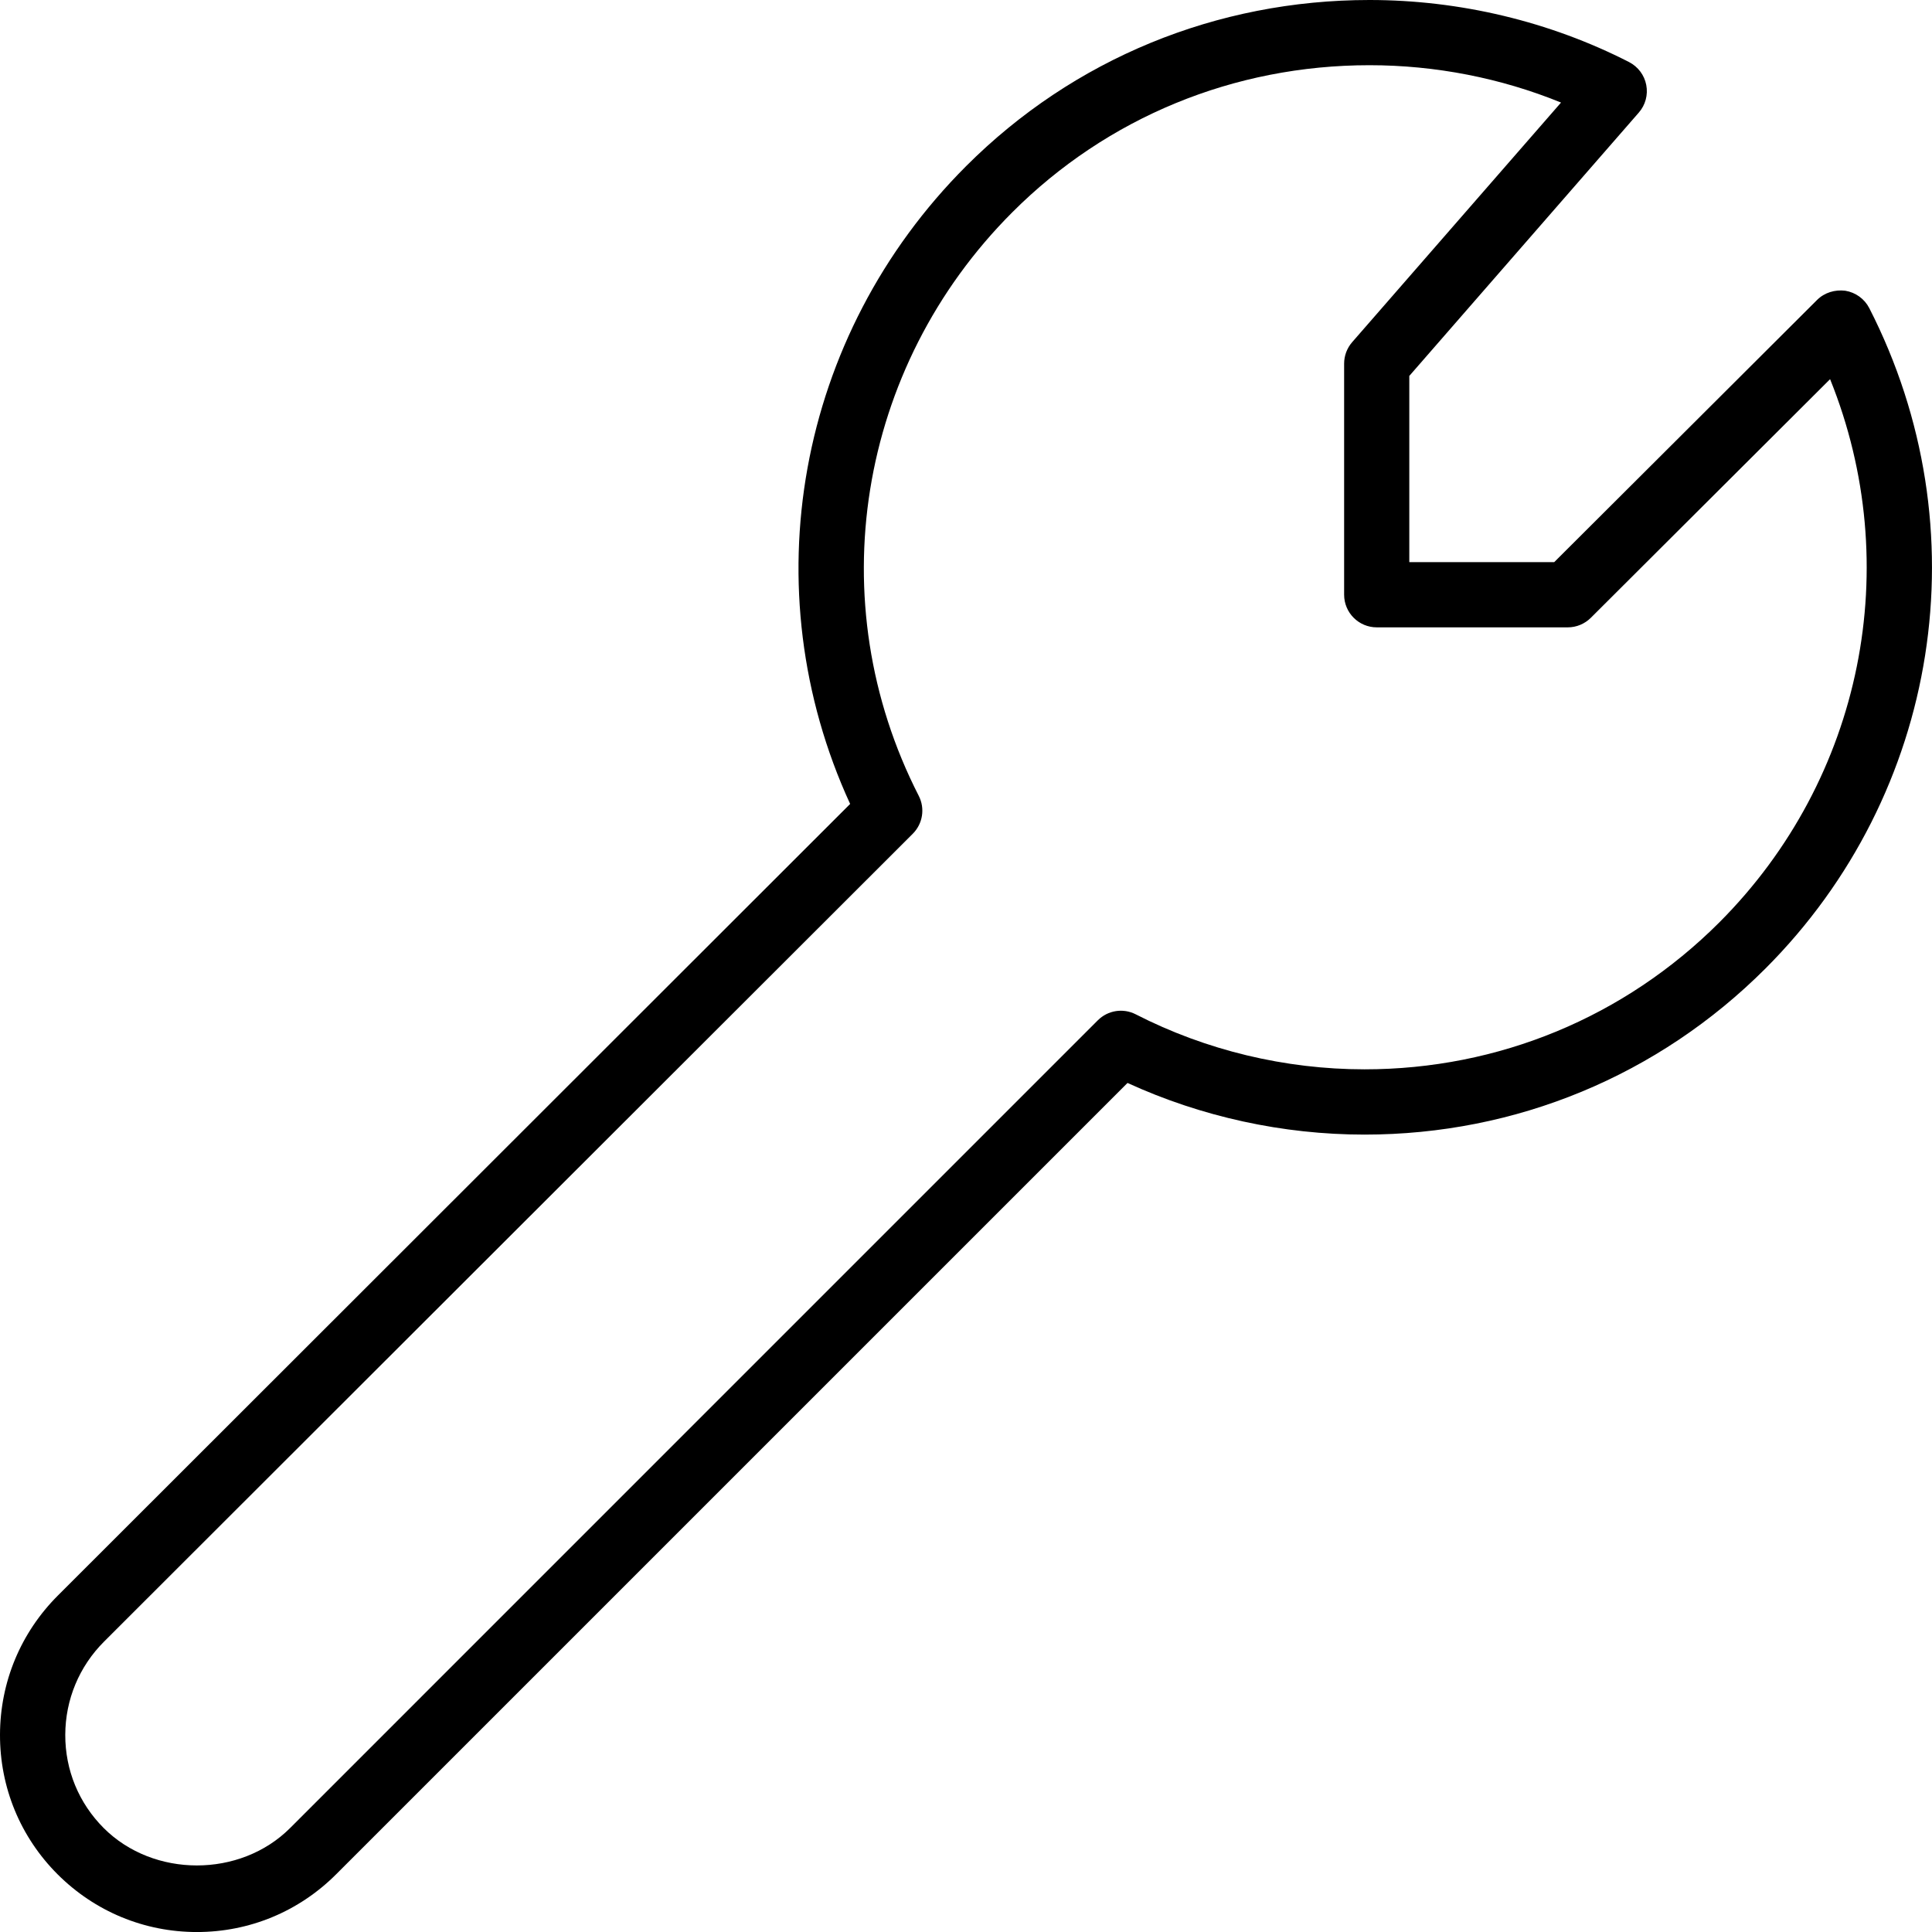
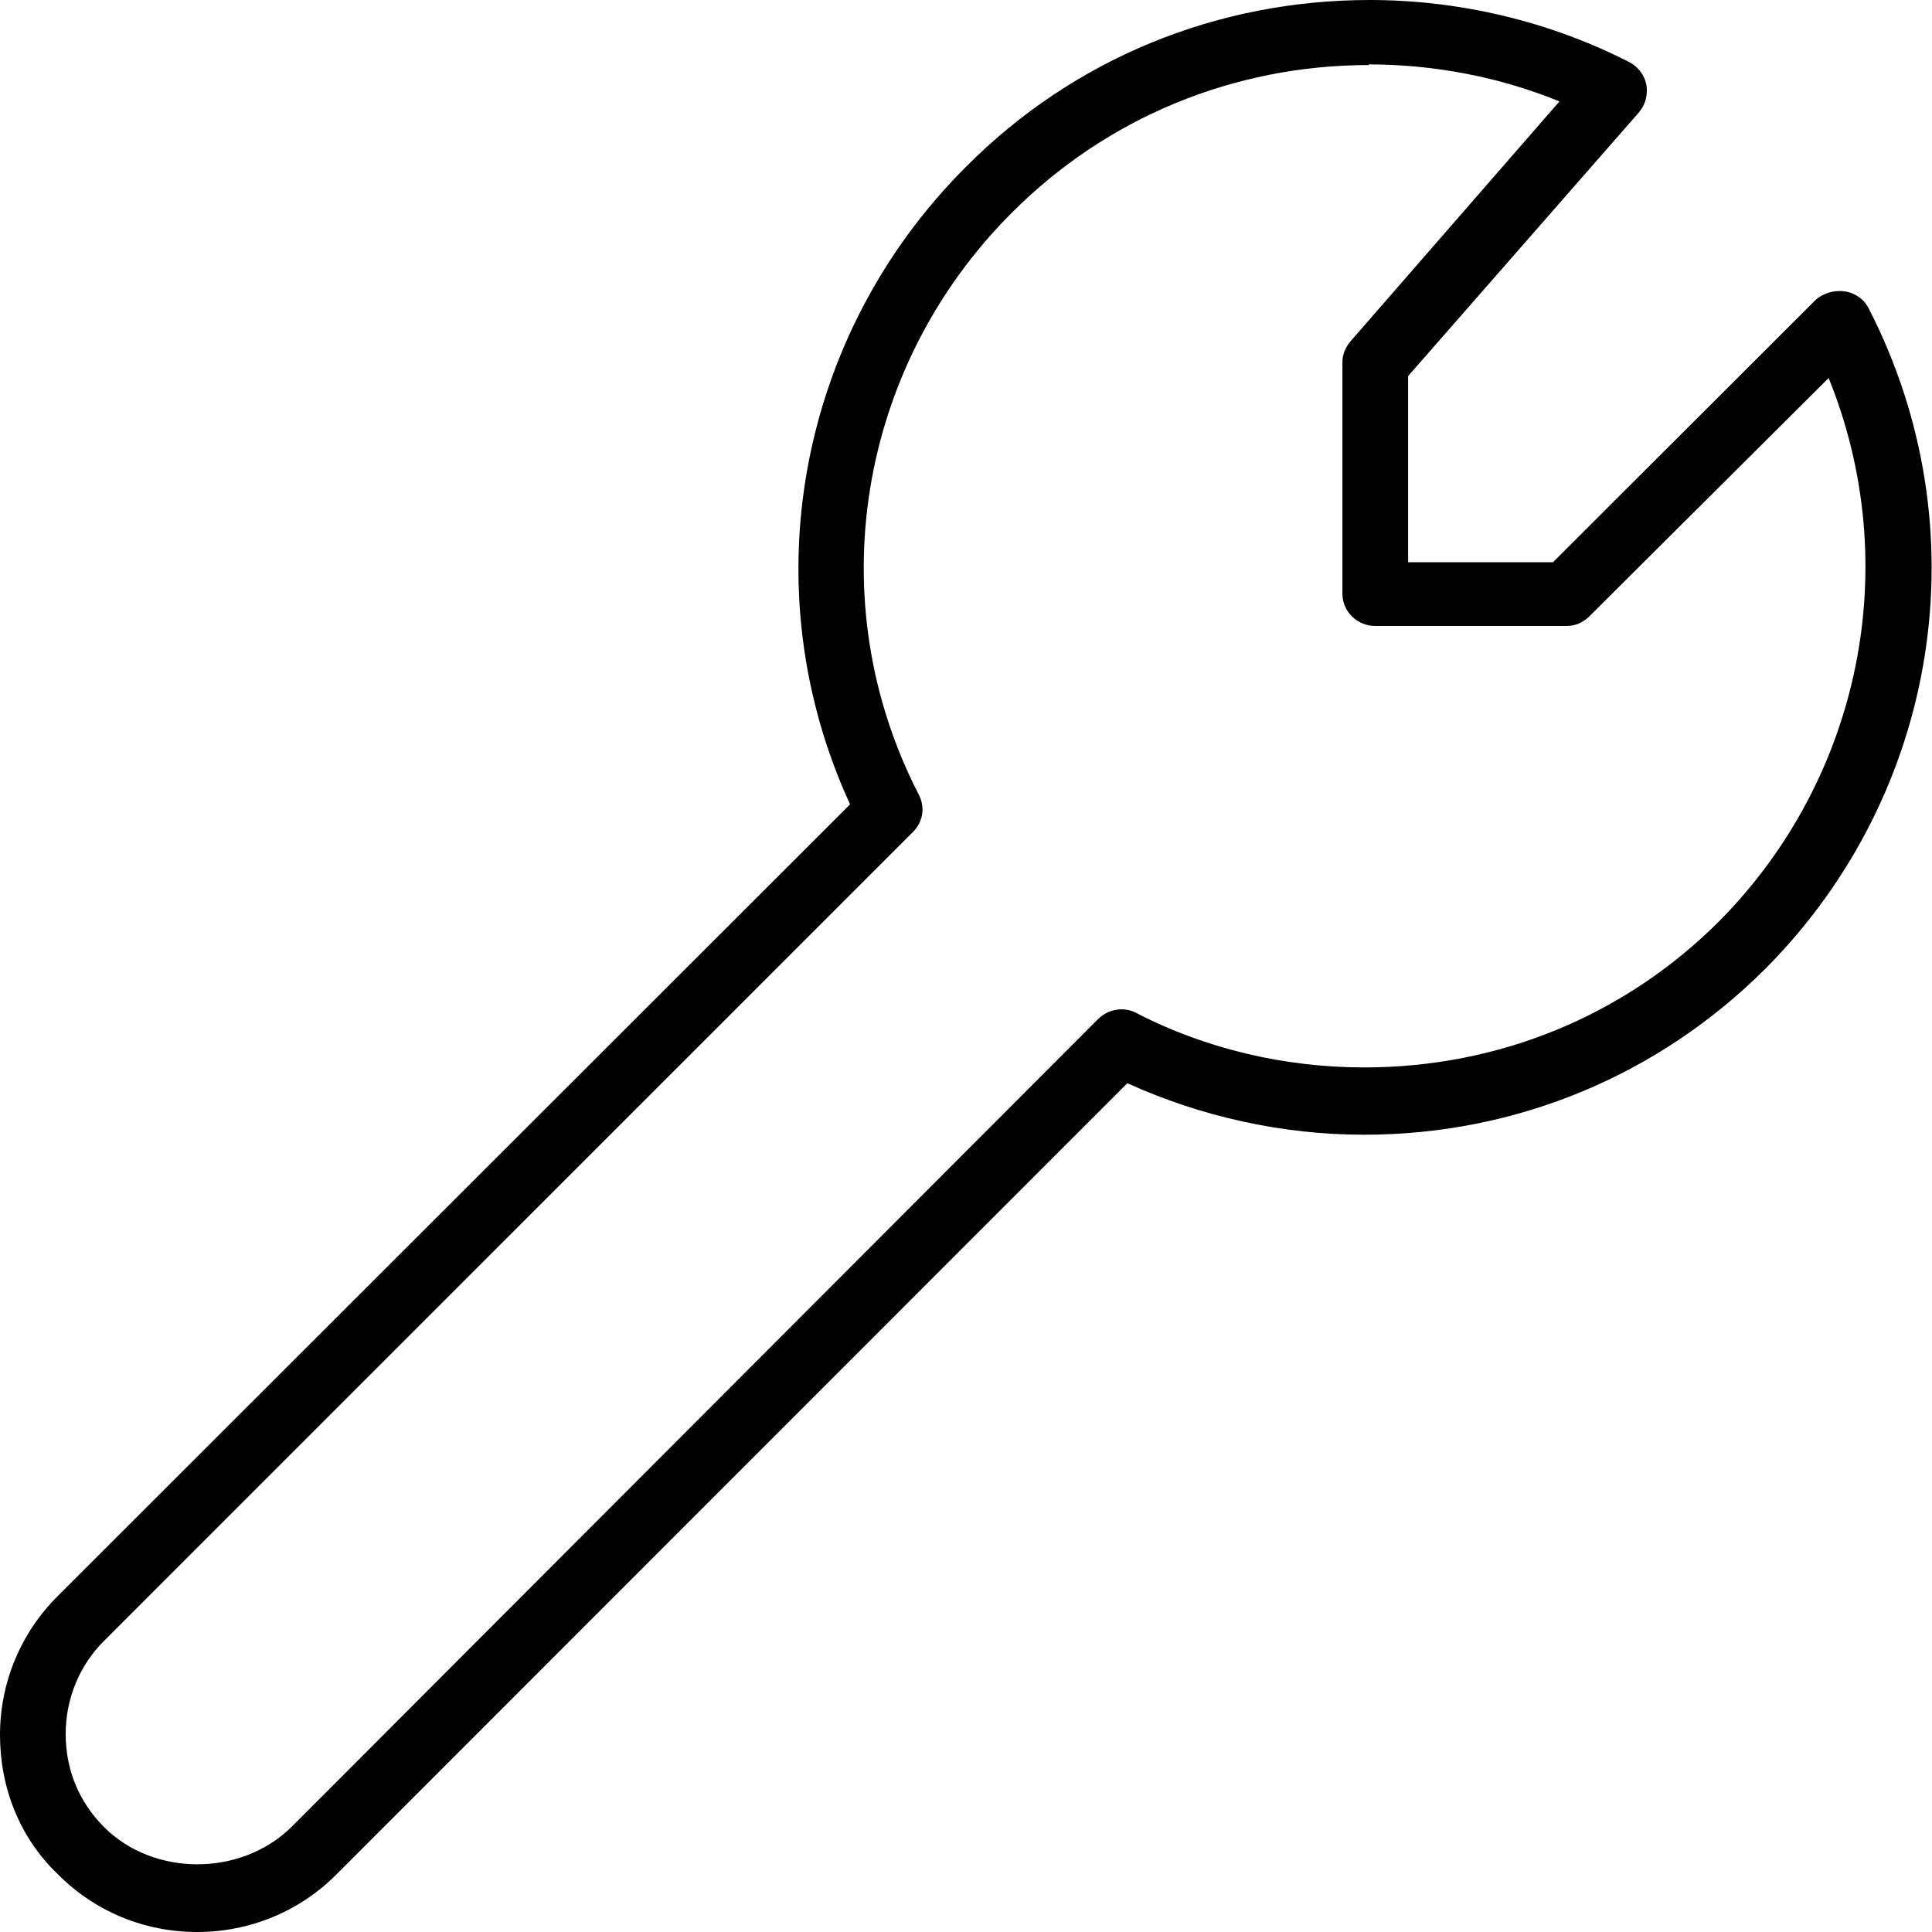
- <svg xmlns="http://www.w3.org/2000/svg" version="1.1" id="layers" x="0px" y="0px" width="60px" height="60px" viewBox="0 0 60 60" style="enable-background:new 0 0 60 60;" xml:space="preserve">
-   <style type="text/css">
- 	.st0{fill-rule:evenodd;clip-rule:evenodd;fill:#231F20;}
- 	.st1{fill:#231F20;}
- 	.st2{fill-rule:evenodd;clip-rule:evenodd;}
- 	.st3{fill:#202020;}
- </style>
-   <path class="st2" d="M6.115,60.001c-1.634,0-3.171-0.638-4.328-1.794C0.63,57.048-0.004,55.509,0,53.872  c0.004-1.634,0.644-3.17,1.801-4.325l24.601-24.58c-3.068-6.67-1.664-14.543,3.604-19.81c3.327-3.327,7.775-5.157,12.524-5.157  c2.807,0,5.596,0.666,8.063,1.928c0.278,0.144,0.475,0.405,0.533,0.711c0.059,0.307-0.026,0.623-0.231,0.857l-7.128,8.179v5.782  h4.501l8.165-8.144c0.229-0.227,0.553-0.324,0.874-0.284c0.32,0.052,0.597,0.252,0.745,0.54c3.498,6.839,2.201,15.082-3.226,20.511  c-3.326,3.326-7.748,5.156-12.451,5.156l0,0c-2.536,0-5.065-0.553-7.359-1.604L10.441,58.206  C9.285,59.363,7.749,60.001,6.115,60.001z M42.531,2.025c-4.208,0-8.147,1.621-11.091,4.566c-4.82,4.82-5.989,12.102-2.907,18.125  c0.2,0.391,0.125,0.866-0.186,1.177L3.234,50.979c-0.776,0.775-1.204,1.805-1.207,2.898c-0.003,1.095,0.421,2.121,1.194,2.895  c1.548,1.548,4.239,1.548,5.788,0l25.084-25.085c0.313-0.313,0.789-0.387,1.179-0.186c2.182,1.118,4.639,1.708,7.104,1.708  c4.162,0,8.075-1.62,11.018-4.562c4.468-4.472,5.772-11.095,3.441-16.872l-7.431,7.412c-0.19,0.189-0.447,0.296-0.715,0.296h-5.932  c-0.56,0-1.014-0.454-1.014-1.014v-7.176c0-0.245,0.089-0.482,0.249-0.666l6.487-7.442C46.608,2.422,44.575,2.025,42.531,2.025z" />
+ <svg xmlns="http://www.w3.org/2000/svg" width="60" height="60" viewBox="0 0 60 60">
+   <path class="st2" d="M6.12 60c-1.64 0-3.18-.64-4.33-1.8C.6 57.06 0 55.5 0 53.88s.64-3.17 1.8-4.32l24.6-24.58c-3.07-6.67-1.66-14.55 3.6-19.8C33.34 1.82 37.8 0 42.54 0c2.8 0 5.6.67 8.06 1.93.27.14.47.4.53.7.05.32-.03.63-.24.87l-7.16 8.18v5.78h4.5L56.4 9.3c.24-.2.57-.3.9-.25.32.05.6.25.74.54 3.5 6.82 2.2 15.06-3.22 20.5-3.33 3.32-7.75 5.15-12.46 5.15-2.53 0-5.06-.56-7.35-1.6L10.46 58.2C9.3 59.37 7.75 60 6.12 60zm36.4-57.98c-4.2 0-8.14 1.63-11.08 4.57-4.82 4.8-6 12.1-2.9 18.1.2.4.12.85-.2 1.16l-25.1 25.1c-.77.76-1.2 1.8-1.2 2.9 0 1.1.4 2.1 1.2 2.9 1.54 1.53 4.23 1.53 5.8 0l25.06-25.1c.3-.3.78-.4 1.17-.2 2.18 1.13 4.64 1.7 7.1 1.7 4.17 0 8.08-1.6 11.02-4.54 4.43-4.47 5.74-11.1 3.4-16.87l-7.43 7.4c-.2.2-.45.3-.7.3h-5.95c-.56 0-1.02-.45-1.02-1v-7.2c0-.23.1-.47.26-.65l6.48-7.44C46.6 2.4 44.56 2 42.5 2z" />
</svg>
